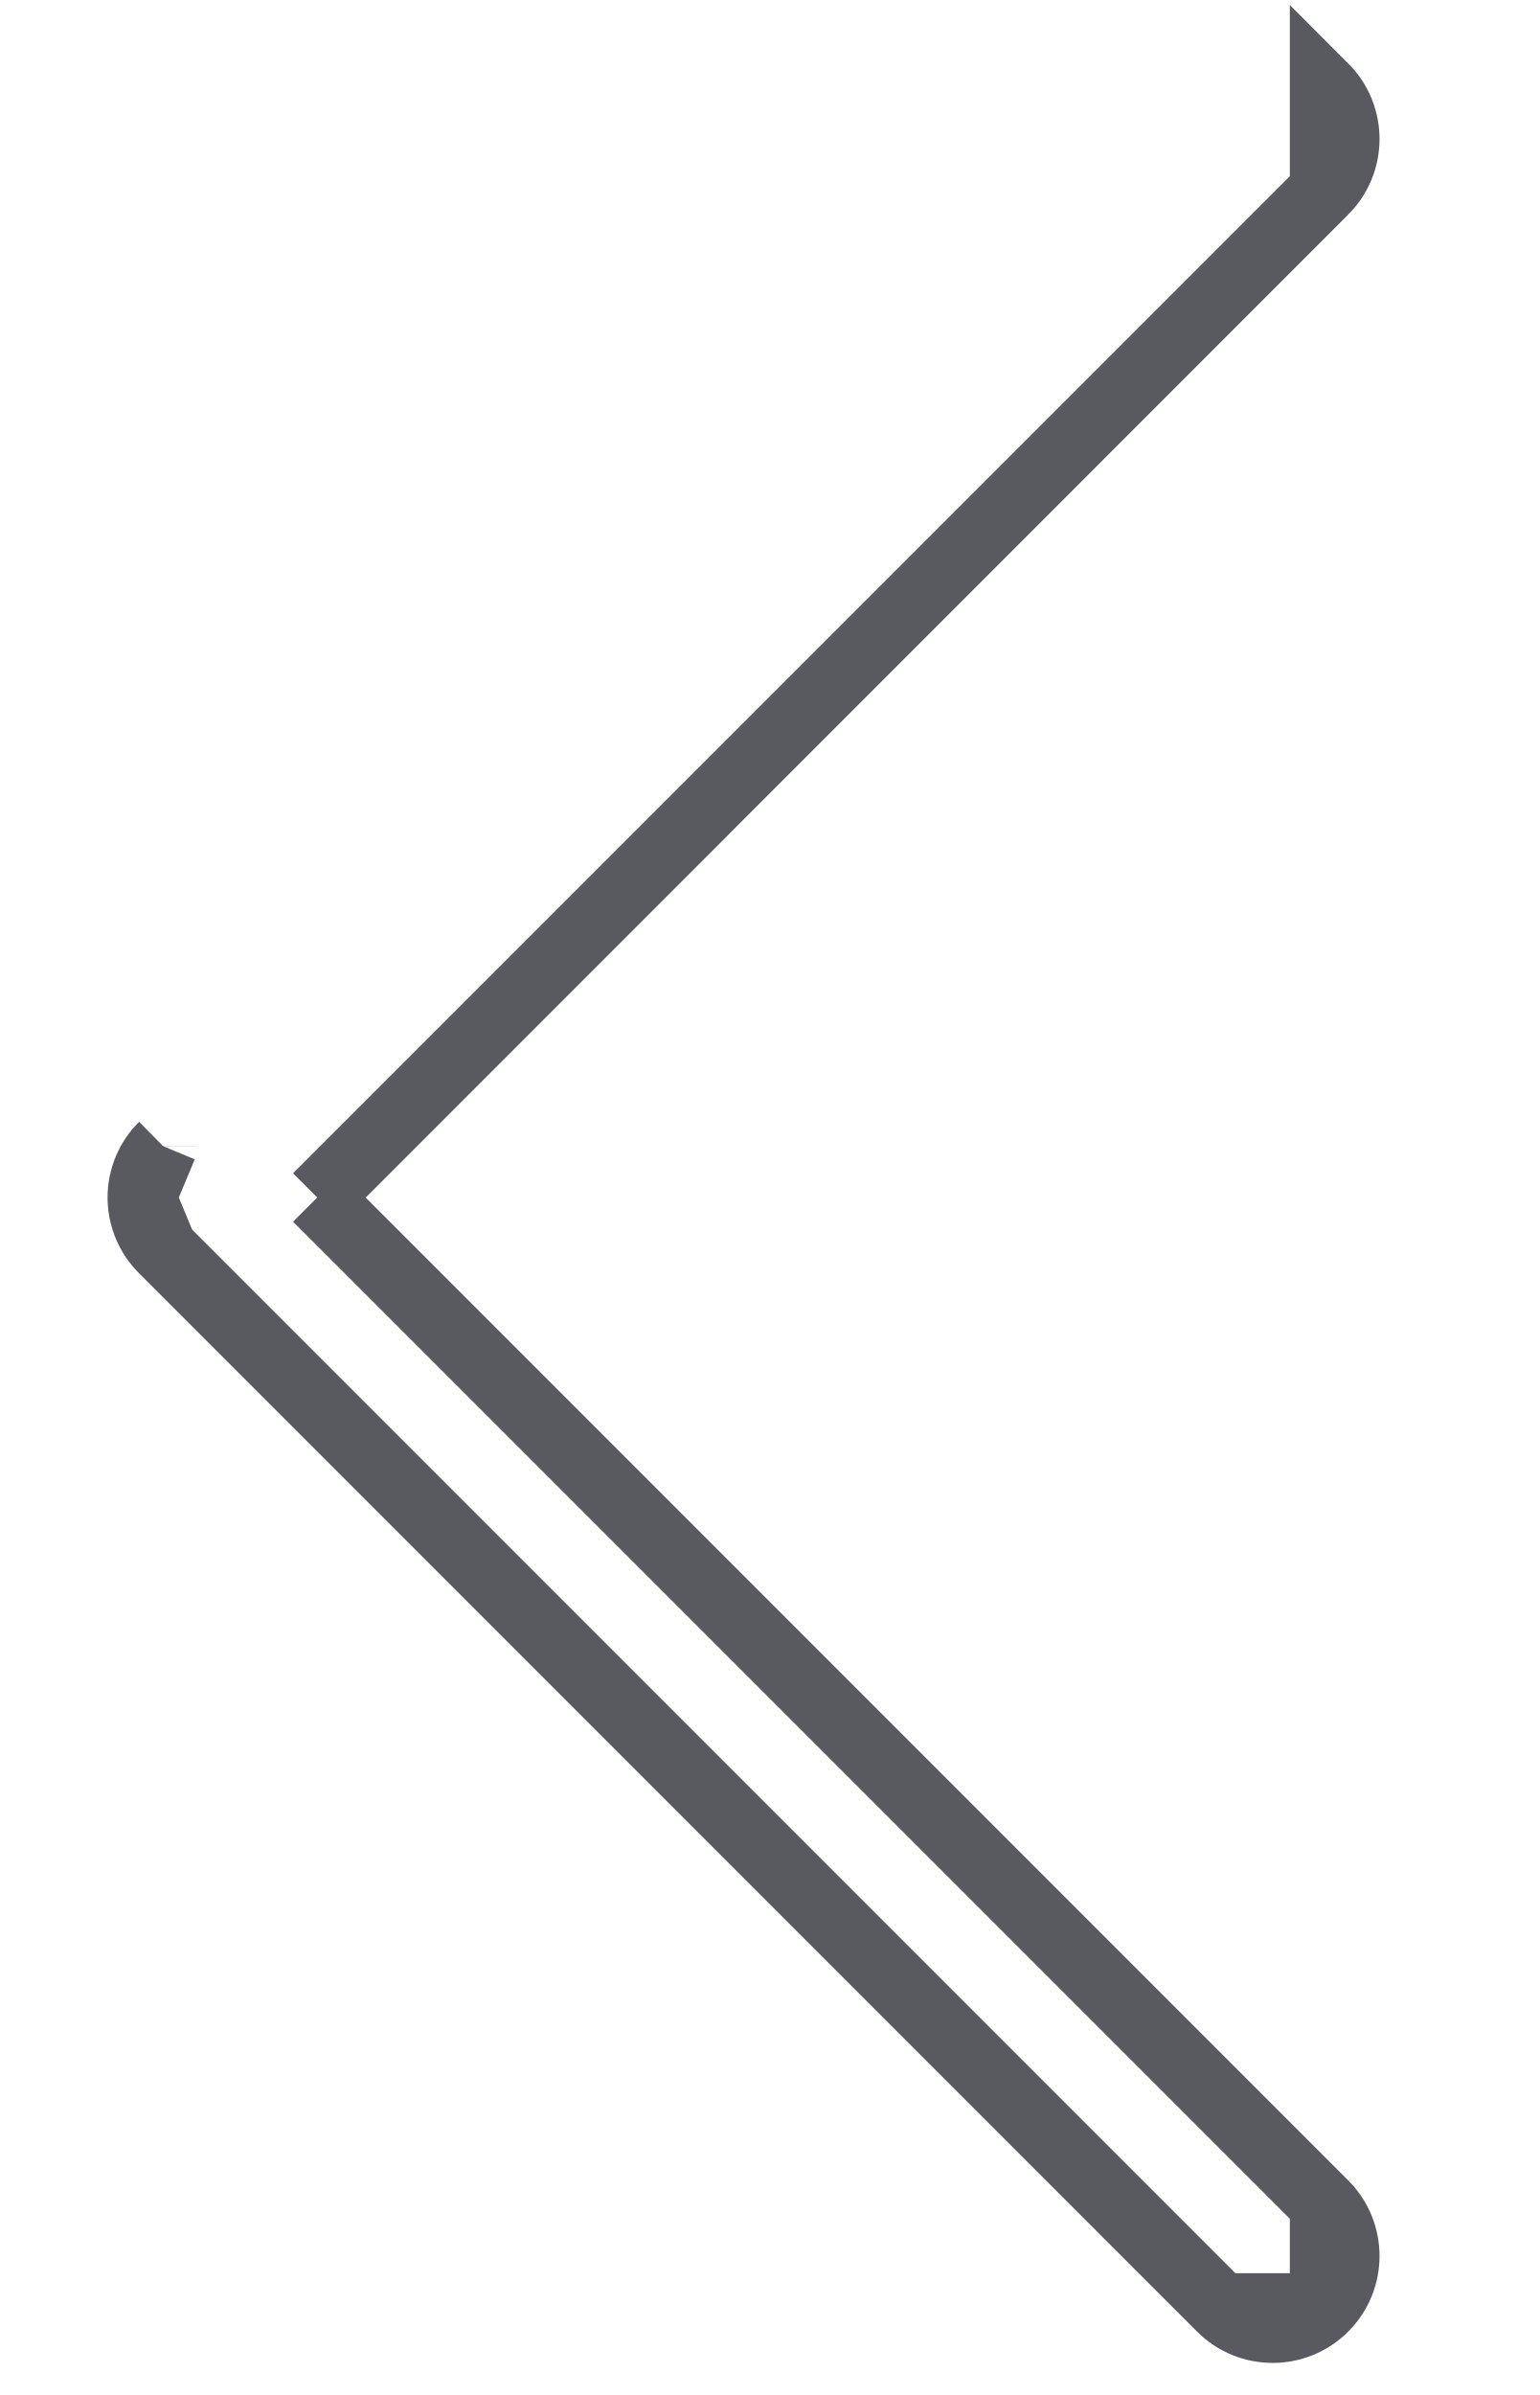
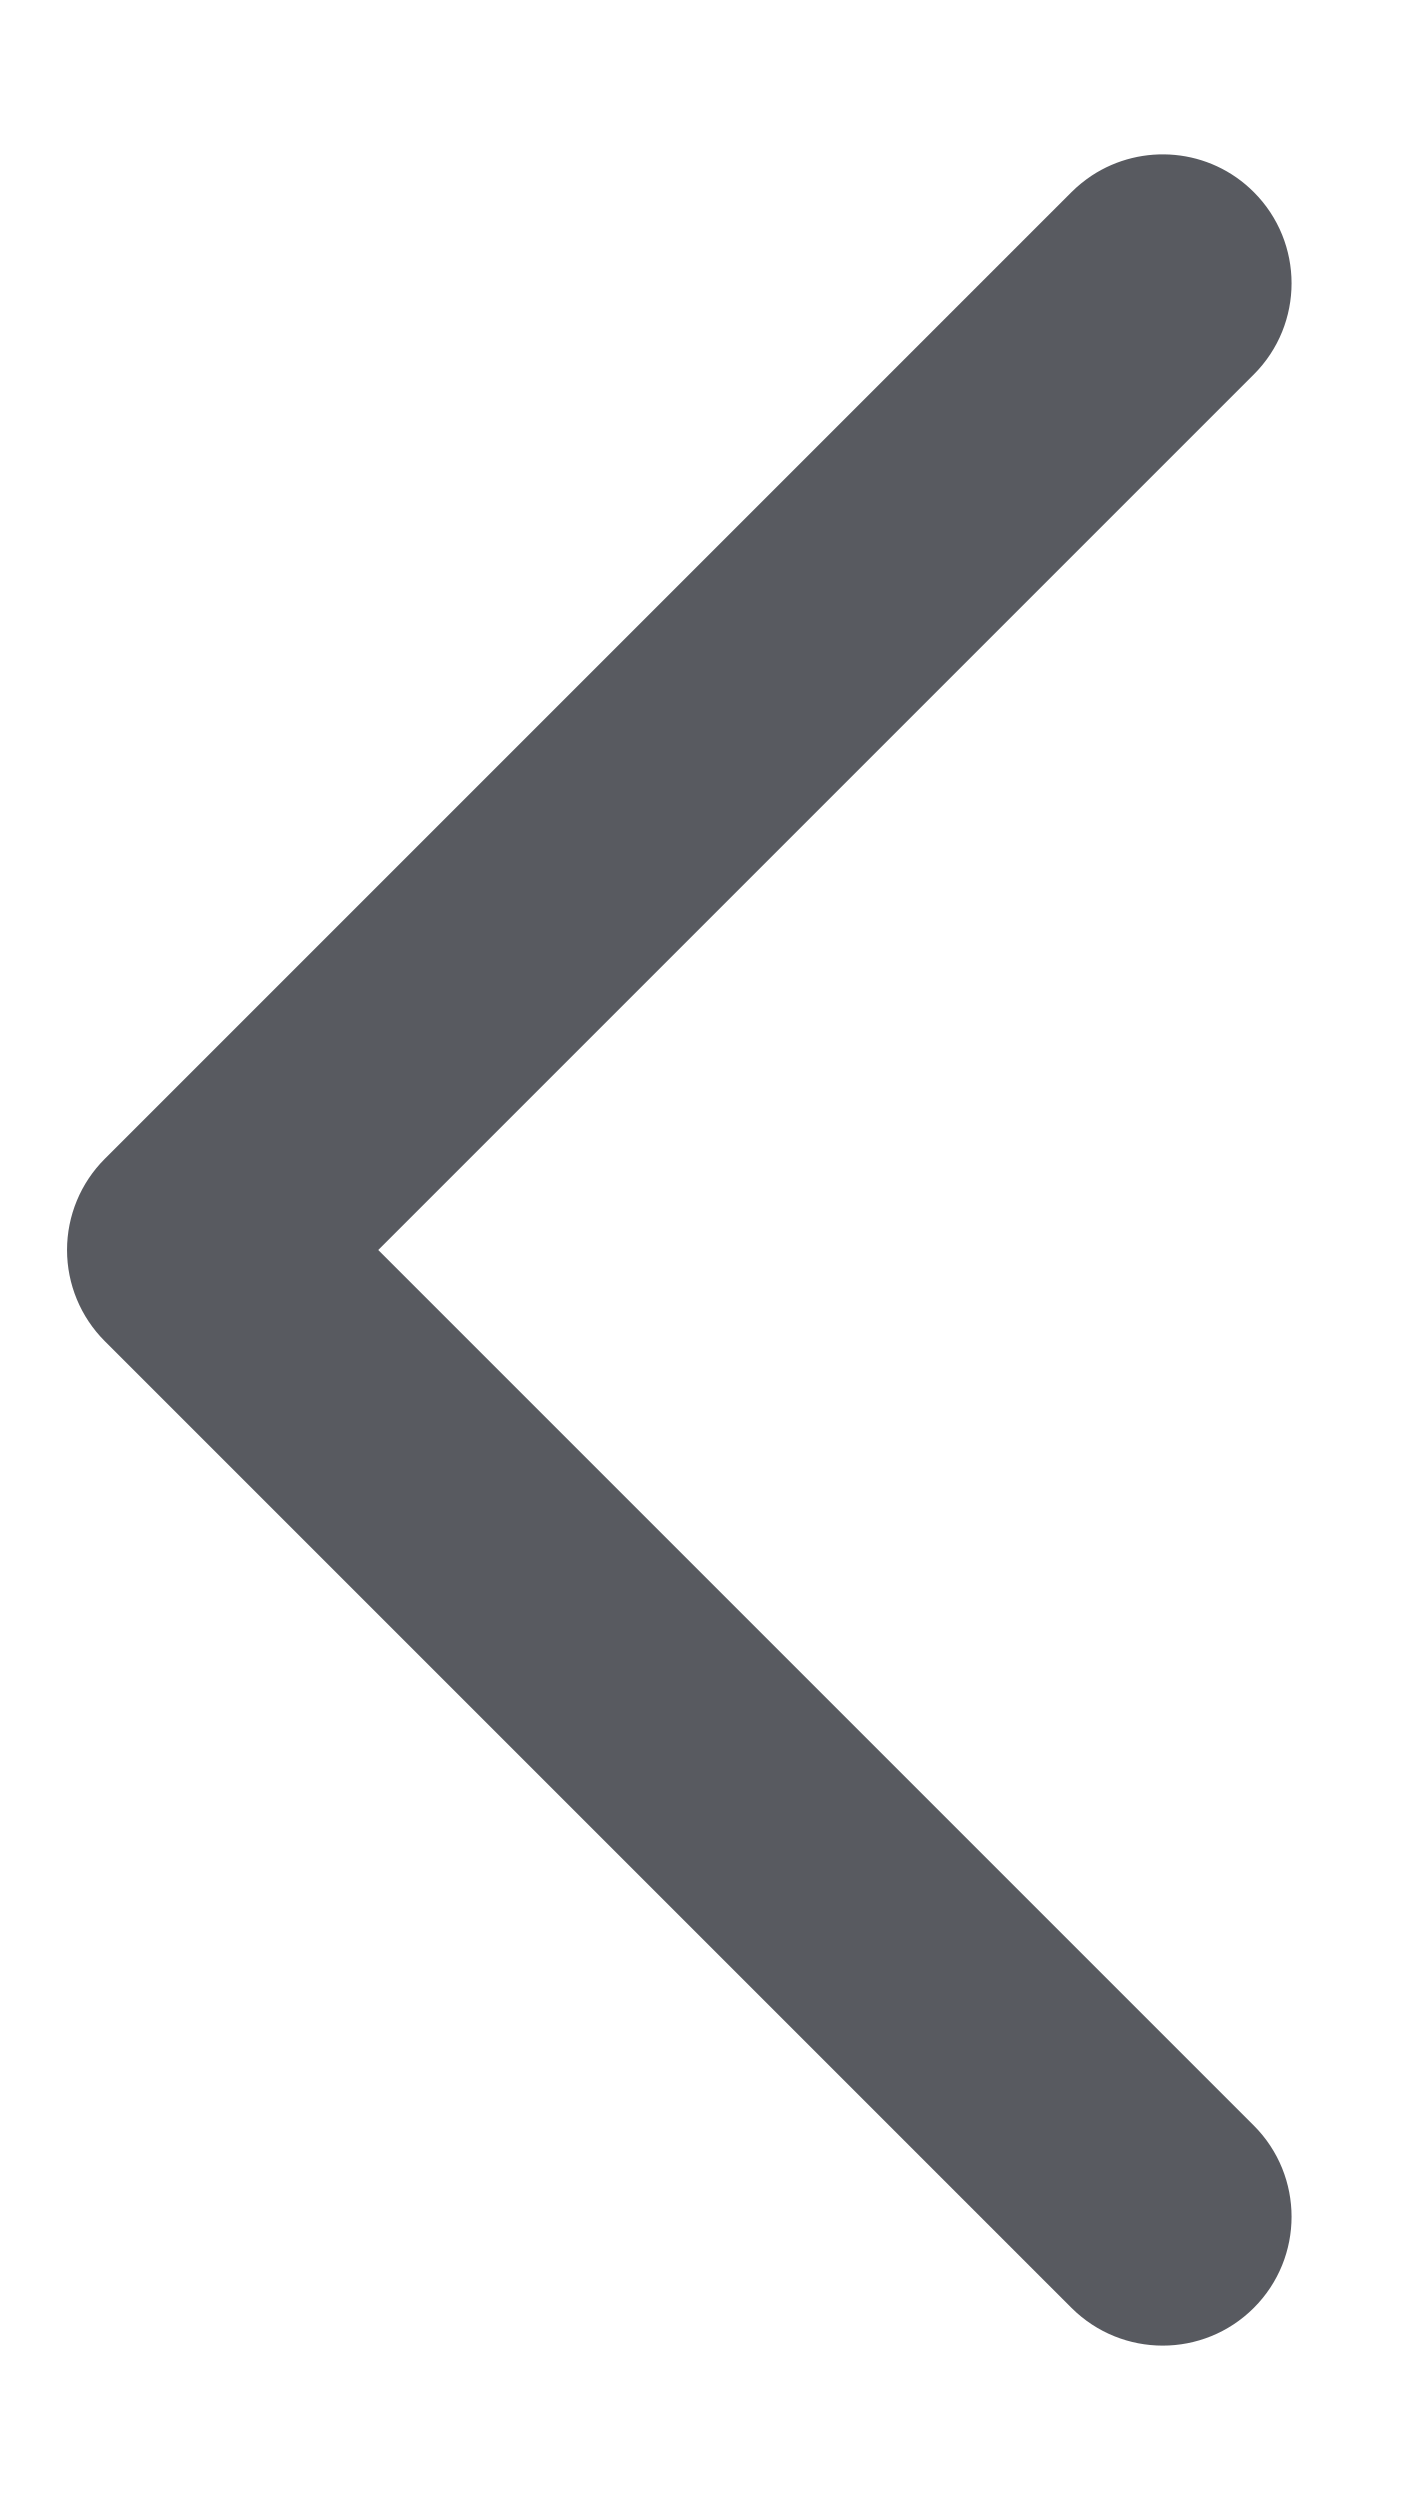
- <svg xmlns="http://www.w3.org/2000/svg" width="9" height="14" viewBox="0 0 9 14" fill="none">
-   <path d="M7.742 1.113L7.742 1.113C7.908 0.947 7.908 0.678 7.742 0.512L7.742 1.113ZM7.742 1.113L1.997 6.859L1.855 7M7.742 1.113L1.855 7M1.855 7L1.997 7.142M1.855 7L1.997 7.142M1.997 7.142L7.742 12.887L7.742 12.887M1.997 7.142L7.742 12.887M7.742 12.887C7.908 13.053 7.908 13.322 7.742 13.488M7.742 12.887L7.742 13.488M7.742 13.488C7.576 13.654 7.307 13.654 7.141 13.488M7.742 13.488H7.141M7.141 13.488L0.954 7.301M7.141 13.488L0.954 7.301M0.954 7.301C0.954 7.301 0.954 7.301 0.954 7.301M0.954 7.301L0.954 7.301M0.954 7.301C0.874 7.221 0.829 7.113 0.829 7M0.954 7.301L0.829 7M0.829 7C0.829 6.887 0.874 6.779 0.954 6.7M0.829 7L0.954 6.7M0.954 6.7C0.954 6.699 0.954 6.699 0.954 6.699L0.954 6.7Z" fill="#585A60" stroke="#585A60" stroke-width="0.4" />
+ <svg xmlns="http://www.w3.org/2000/svg" width="9" height="16" viewBox="0 0 9 16" fill="none">
+   <path d="M7.883 2.255L2.138 8L7.883 13.745C8.127 13.989 8.127 14.385 7.883 14.629C7.639 14.873 7.244 14.873 6.999 14.629L0.812 8.442C0.695 8.325 0.629 8.166 0.629 8C0.629 7.834 0.695 7.675 0.812 7.558L6.999 1.371C7.03 1.34 7.063 1.314 7.097 1.291C7.34 1.131 7.67 1.157 7.883 1.371C8.127 1.615 8.127 2.011 7.883 2.255Z" fill="#585A60" stroke="#585A60" stroke-width="0.4" />
</svg>
